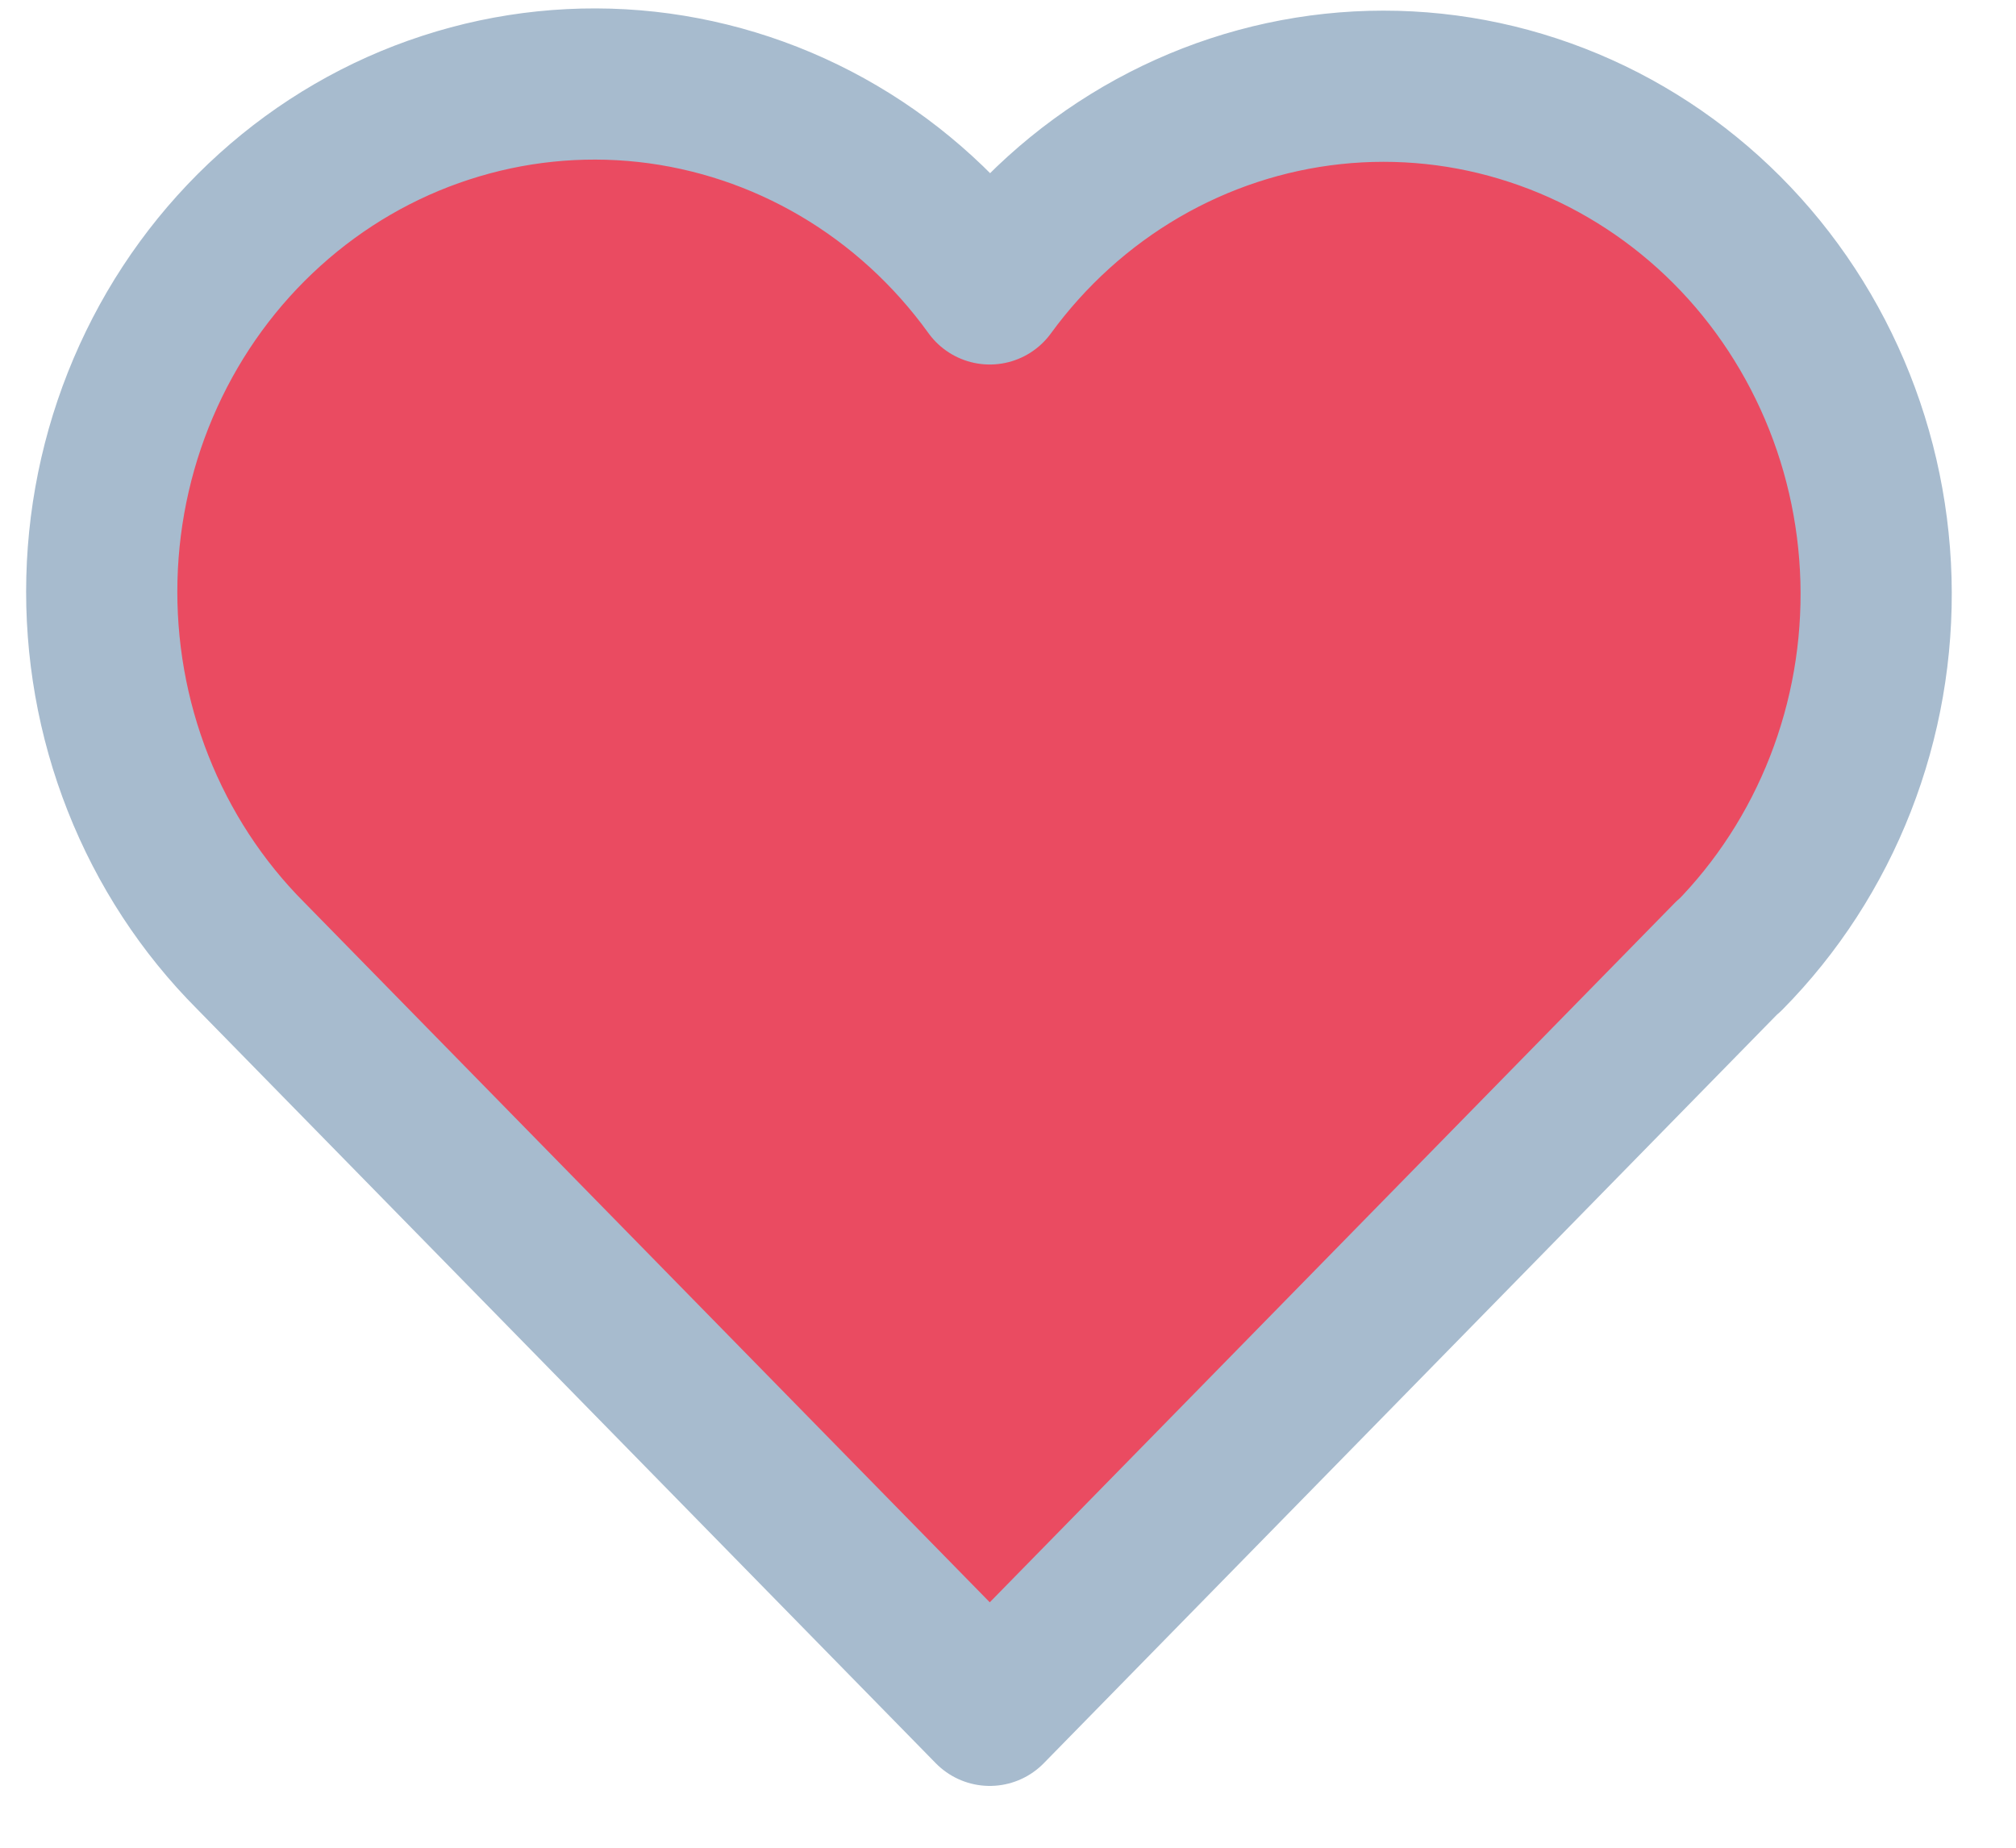
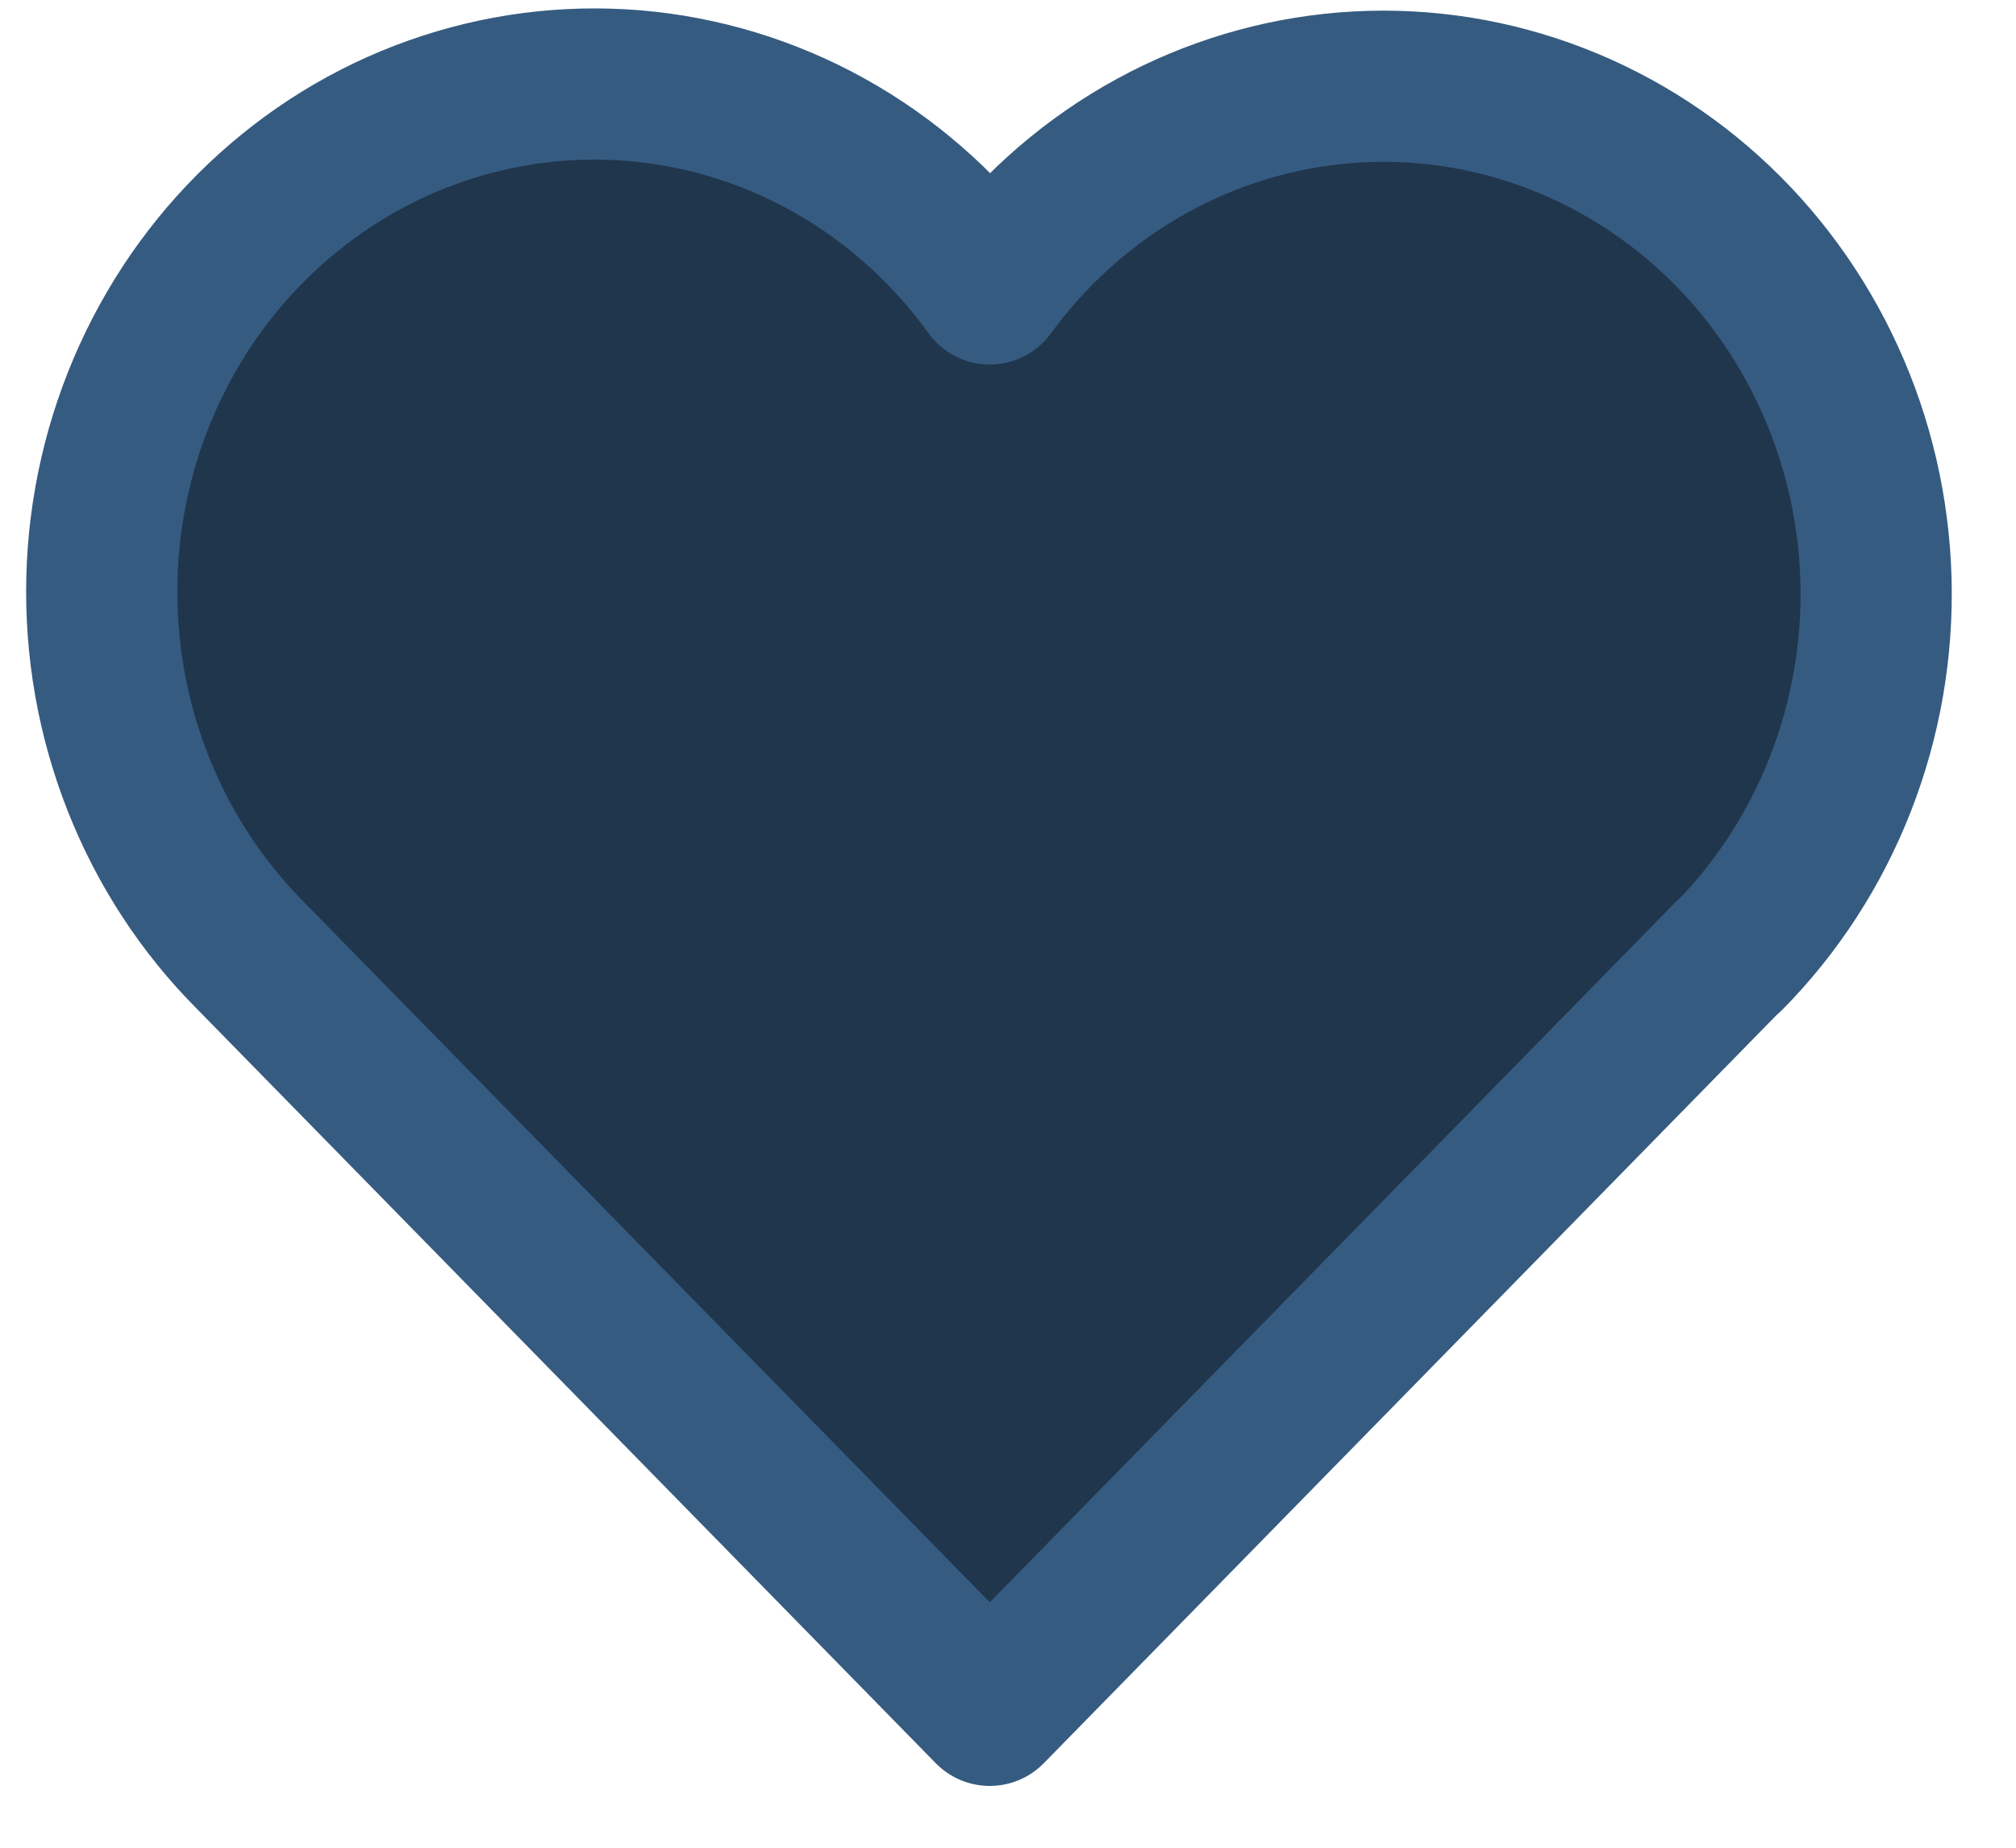
<svg xmlns="http://www.w3.org/2000/svg" width="24" height="22" viewBox="0 0 24 22" fill="none">
-   <path d="M20.58 11.381L11.783 20.364L2.986 11.381C2.405 10.799 1.948 10.099 1.643 9.325C1.338 8.552 1.192 7.722 1.213 6.888C1.234 6.053 1.423 5.232 1.767 4.477C2.111 3.721 2.603 3.047 3.213 2.497C3.822 1.947 4.535 1.533 5.307 1.282C6.079 1.03 6.893 0.946 7.698 1.034C8.503 1.123 9.282 1.382 9.985 1.796C10.688 2.21 11.3 2.77 11.783 3.44C12.268 2.775 12.881 2.22 13.584 1.81C14.286 1.401 15.063 1.145 15.866 1.059C16.669 0.973 17.48 1.059 18.249 1.312C19.018 1.564 19.729 1.978 20.336 2.526C20.943 3.074 21.433 3.746 21.777 4.499C22.121 5.252 22.31 6.07 22.333 6.902C22.356 7.734 22.212 8.562 21.91 9.334C21.609 10.105 21.156 10.805 20.58 11.388" fill="#EA4B61" />
-   <path d="M20.58 11.381L11.783 20.364L2.986 11.381C2.405 10.799 1.948 10.099 1.643 9.325C1.338 8.552 1.192 7.722 1.213 6.888C1.234 6.053 1.423 5.232 1.767 4.477C2.111 3.721 2.603 3.047 3.213 2.497C3.822 1.947 4.535 1.533 5.307 1.282C6.079 1.03 6.893 0.946 7.698 1.034C8.503 1.123 9.282 1.382 9.985 1.796C10.688 2.21 11.3 2.77 11.783 3.44C12.268 2.775 12.881 2.22 13.584 1.81C14.286 1.401 15.063 1.145 15.866 1.059C16.669 0.973 17.48 1.059 18.249 1.312C19.018 1.564 19.729 1.978 20.336 2.526C20.943 3.074 21.433 3.746 21.777 4.499C22.121 5.252 22.31 6.07 22.333 6.902C22.356 7.734 22.212 8.562 21.91 9.334C21.609 10.105 21.156 10.805 20.58 11.388" stroke="#A7BBCE" stroke-width="1.8" stroke-linecap="round" stroke-linejoin="round" />
+   <path d="M20.58 11.381L11.783 20.364L2.986 11.381C2.405 10.799 1.948 10.099 1.643 9.325C1.338 8.552 1.192 7.722 1.213 6.888C1.234 6.053 1.423 5.232 1.767 4.477C2.111 3.721 2.603 3.047 3.213 2.497C3.822 1.947 4.535 1.533 5.307 1.282C6.079 1.03 6.893 0.946 7.698 1.034C8.503 1.123 9.282 1.382 9.985 1.796C10.688 2.21 11.3 2.77 11.783 3.44C12.268 2.775 12.881 2.22 13.584 1.81C14.286 1.401 15.063 1.145 15.866 1.059C16.669 0.973 17.48 1.059 18.249 1.312C19.018 1.564 19.729 1.978 20.336 2.526C20.943 3.074 21.433 3.746 21.777 4.499C22.121 5.252 22.31 6.07 22.333 6.902C22.356 7.734 22.212 8.562 21.91 9.334C21.609 10.105 21.156 10.805 20.58 11.388" fill="#20364D" />
+   <path d="M20.58 11.381L11.783 20.364L2.986 11.381C2.405 10.799 1.948 10.099 1.643 9.325C1.338 8.552 1.192 7.722 1.213 6.888C1.234 6.053 1.423 5.232 1.767 4.477C2.111 3.721 2.603 3.047 3.213 2.497C3.822 1.947 4.535 1.533 5.307 1.282C6.079 1.03 6.893 0.946 7.698 1.034C8.503 1.123 9.282 1.382 9.985 1.796C10.688 2.21 11.3 2.77 11.783 3.44C12.268 2.775 12.881 2.22 13.584 1.81C14.286 1.401 15.063 1.145 15.866 1.059C16.669 0.973 17.48 1.059 18.249 1.312C19.018 1.564 19.729 1.978 20.336 2.526C20.943 3.074 21.433 3.746 21.777 4.499C22.121 5.252 22.31 6.07 22.333 6.902C22.356 7.734 22.212 8.562 21.91 9.334C21.609 10.105 21.156 10.805 20.58 11.388" stroke="#365B81" stroke-width="1.8" stroke-linecap="round" stroke-linejoin="round" />
</svg>
